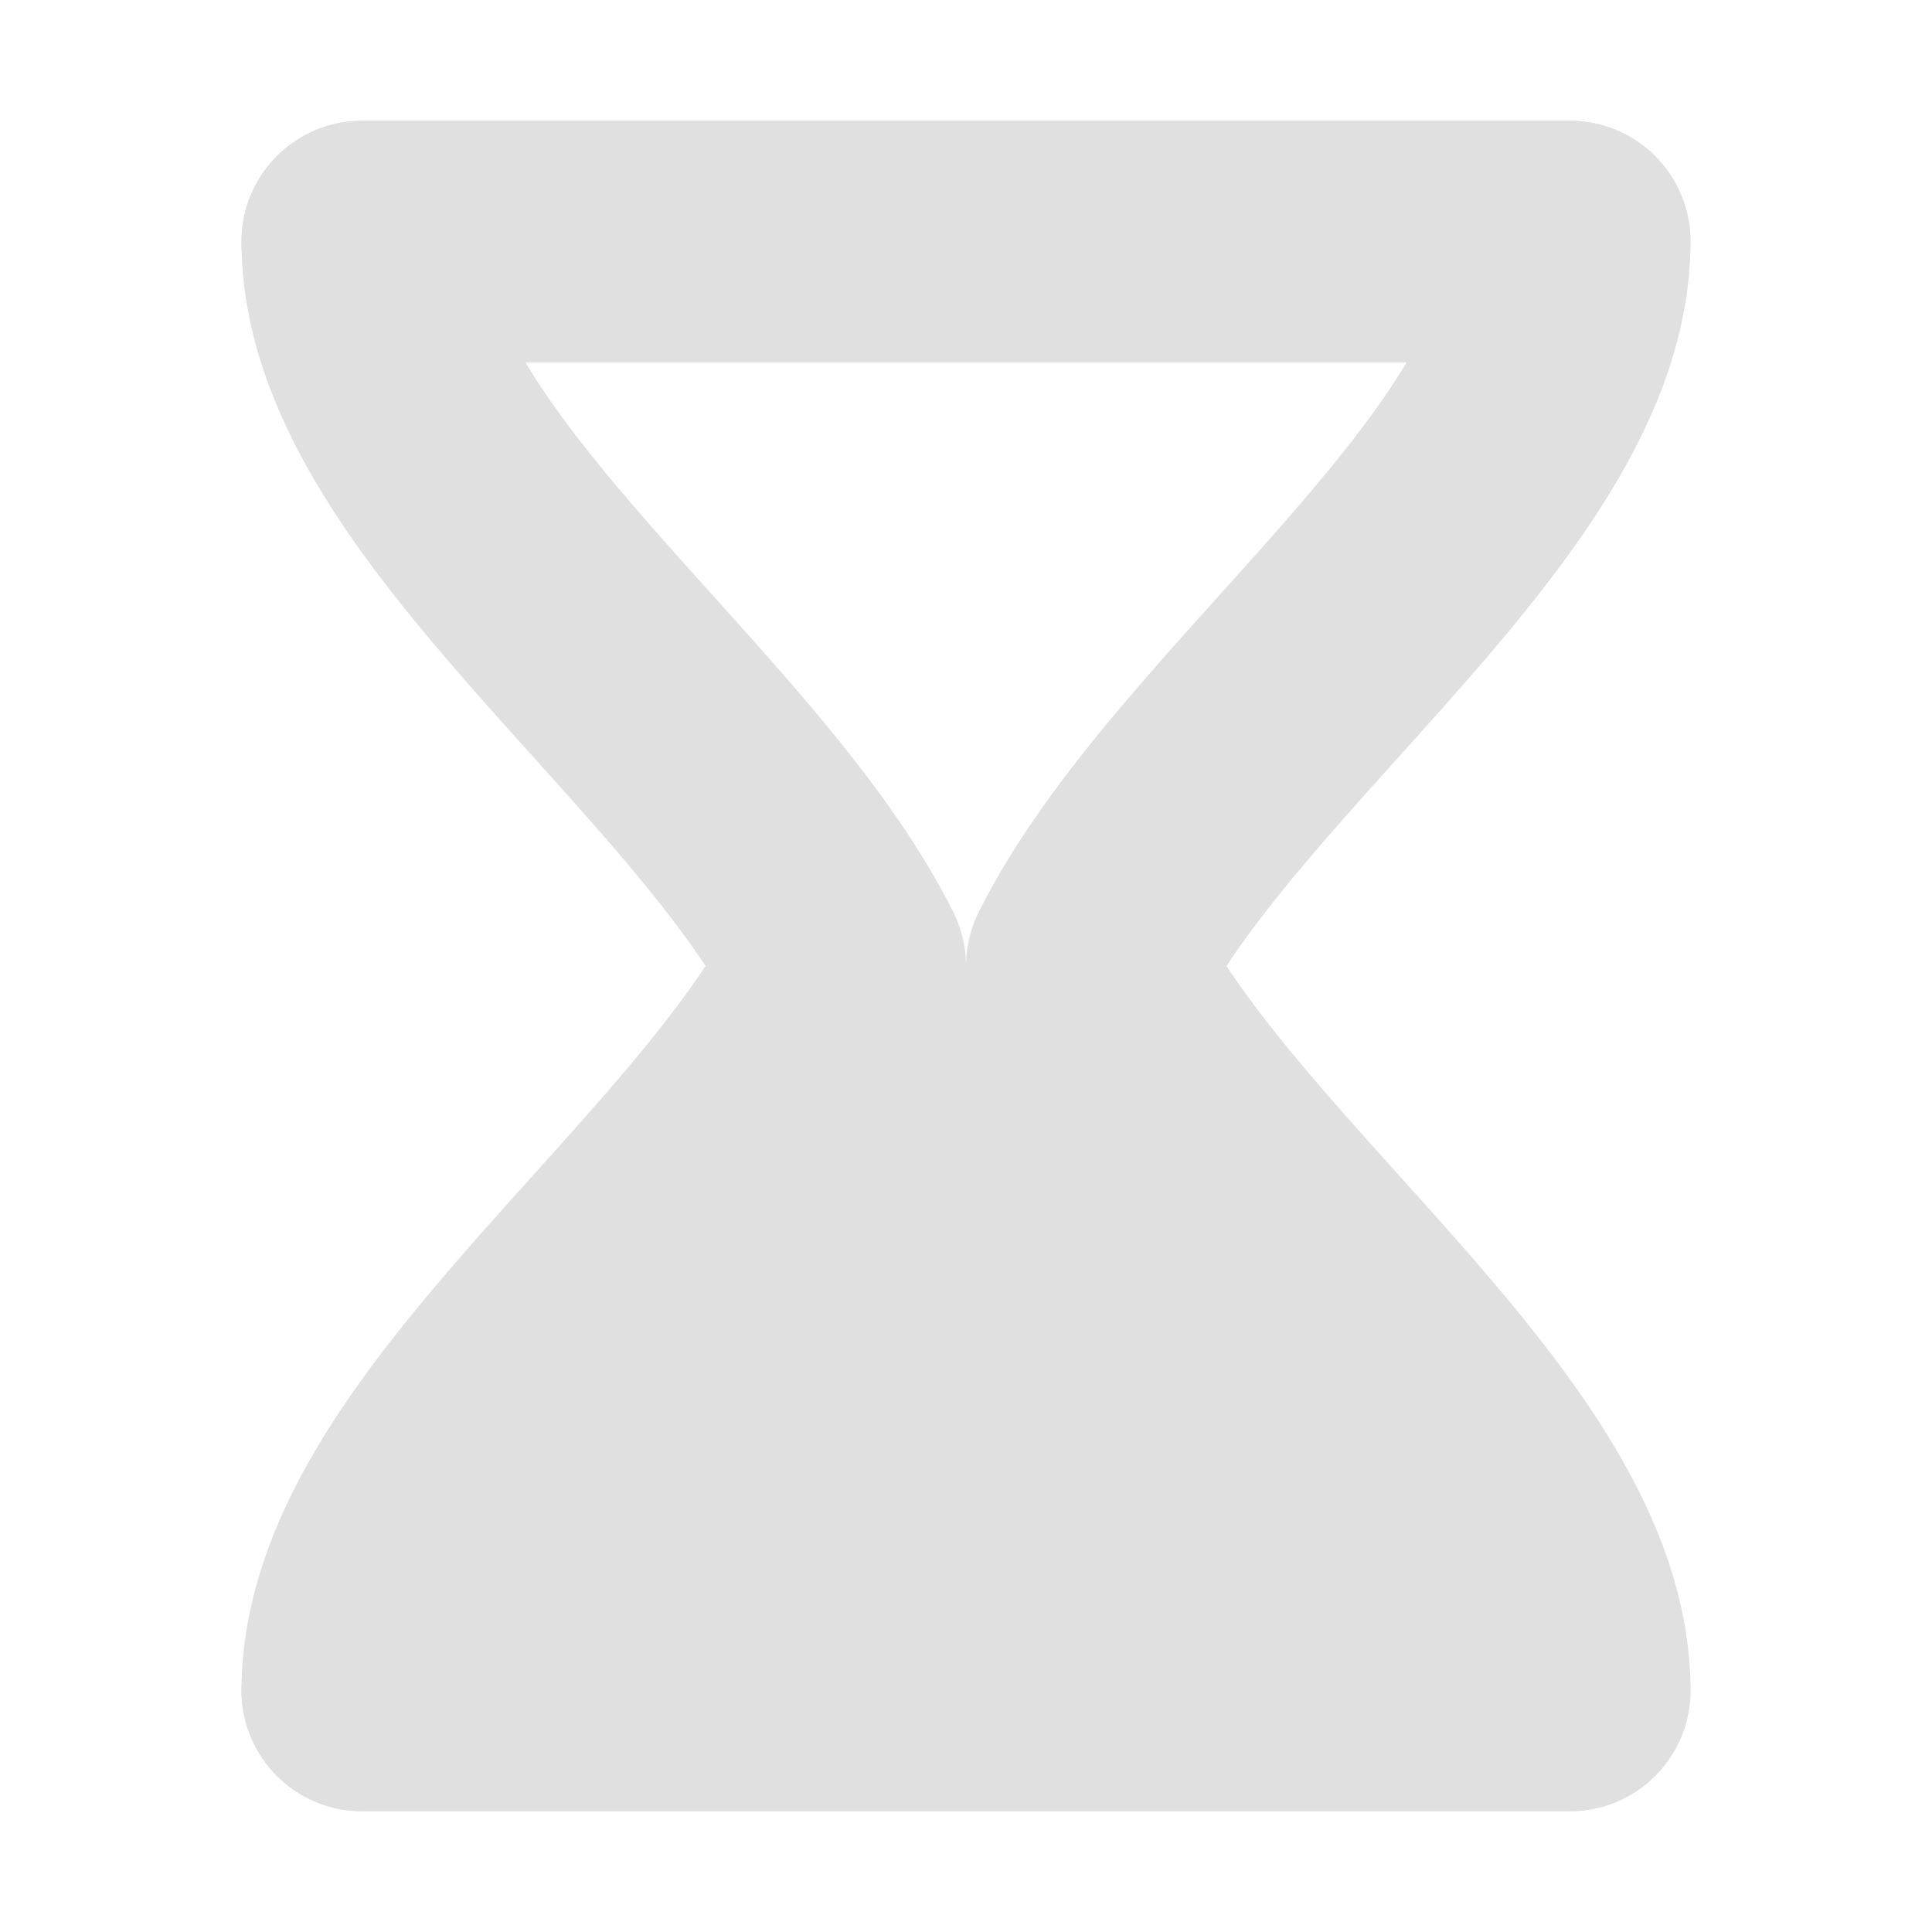
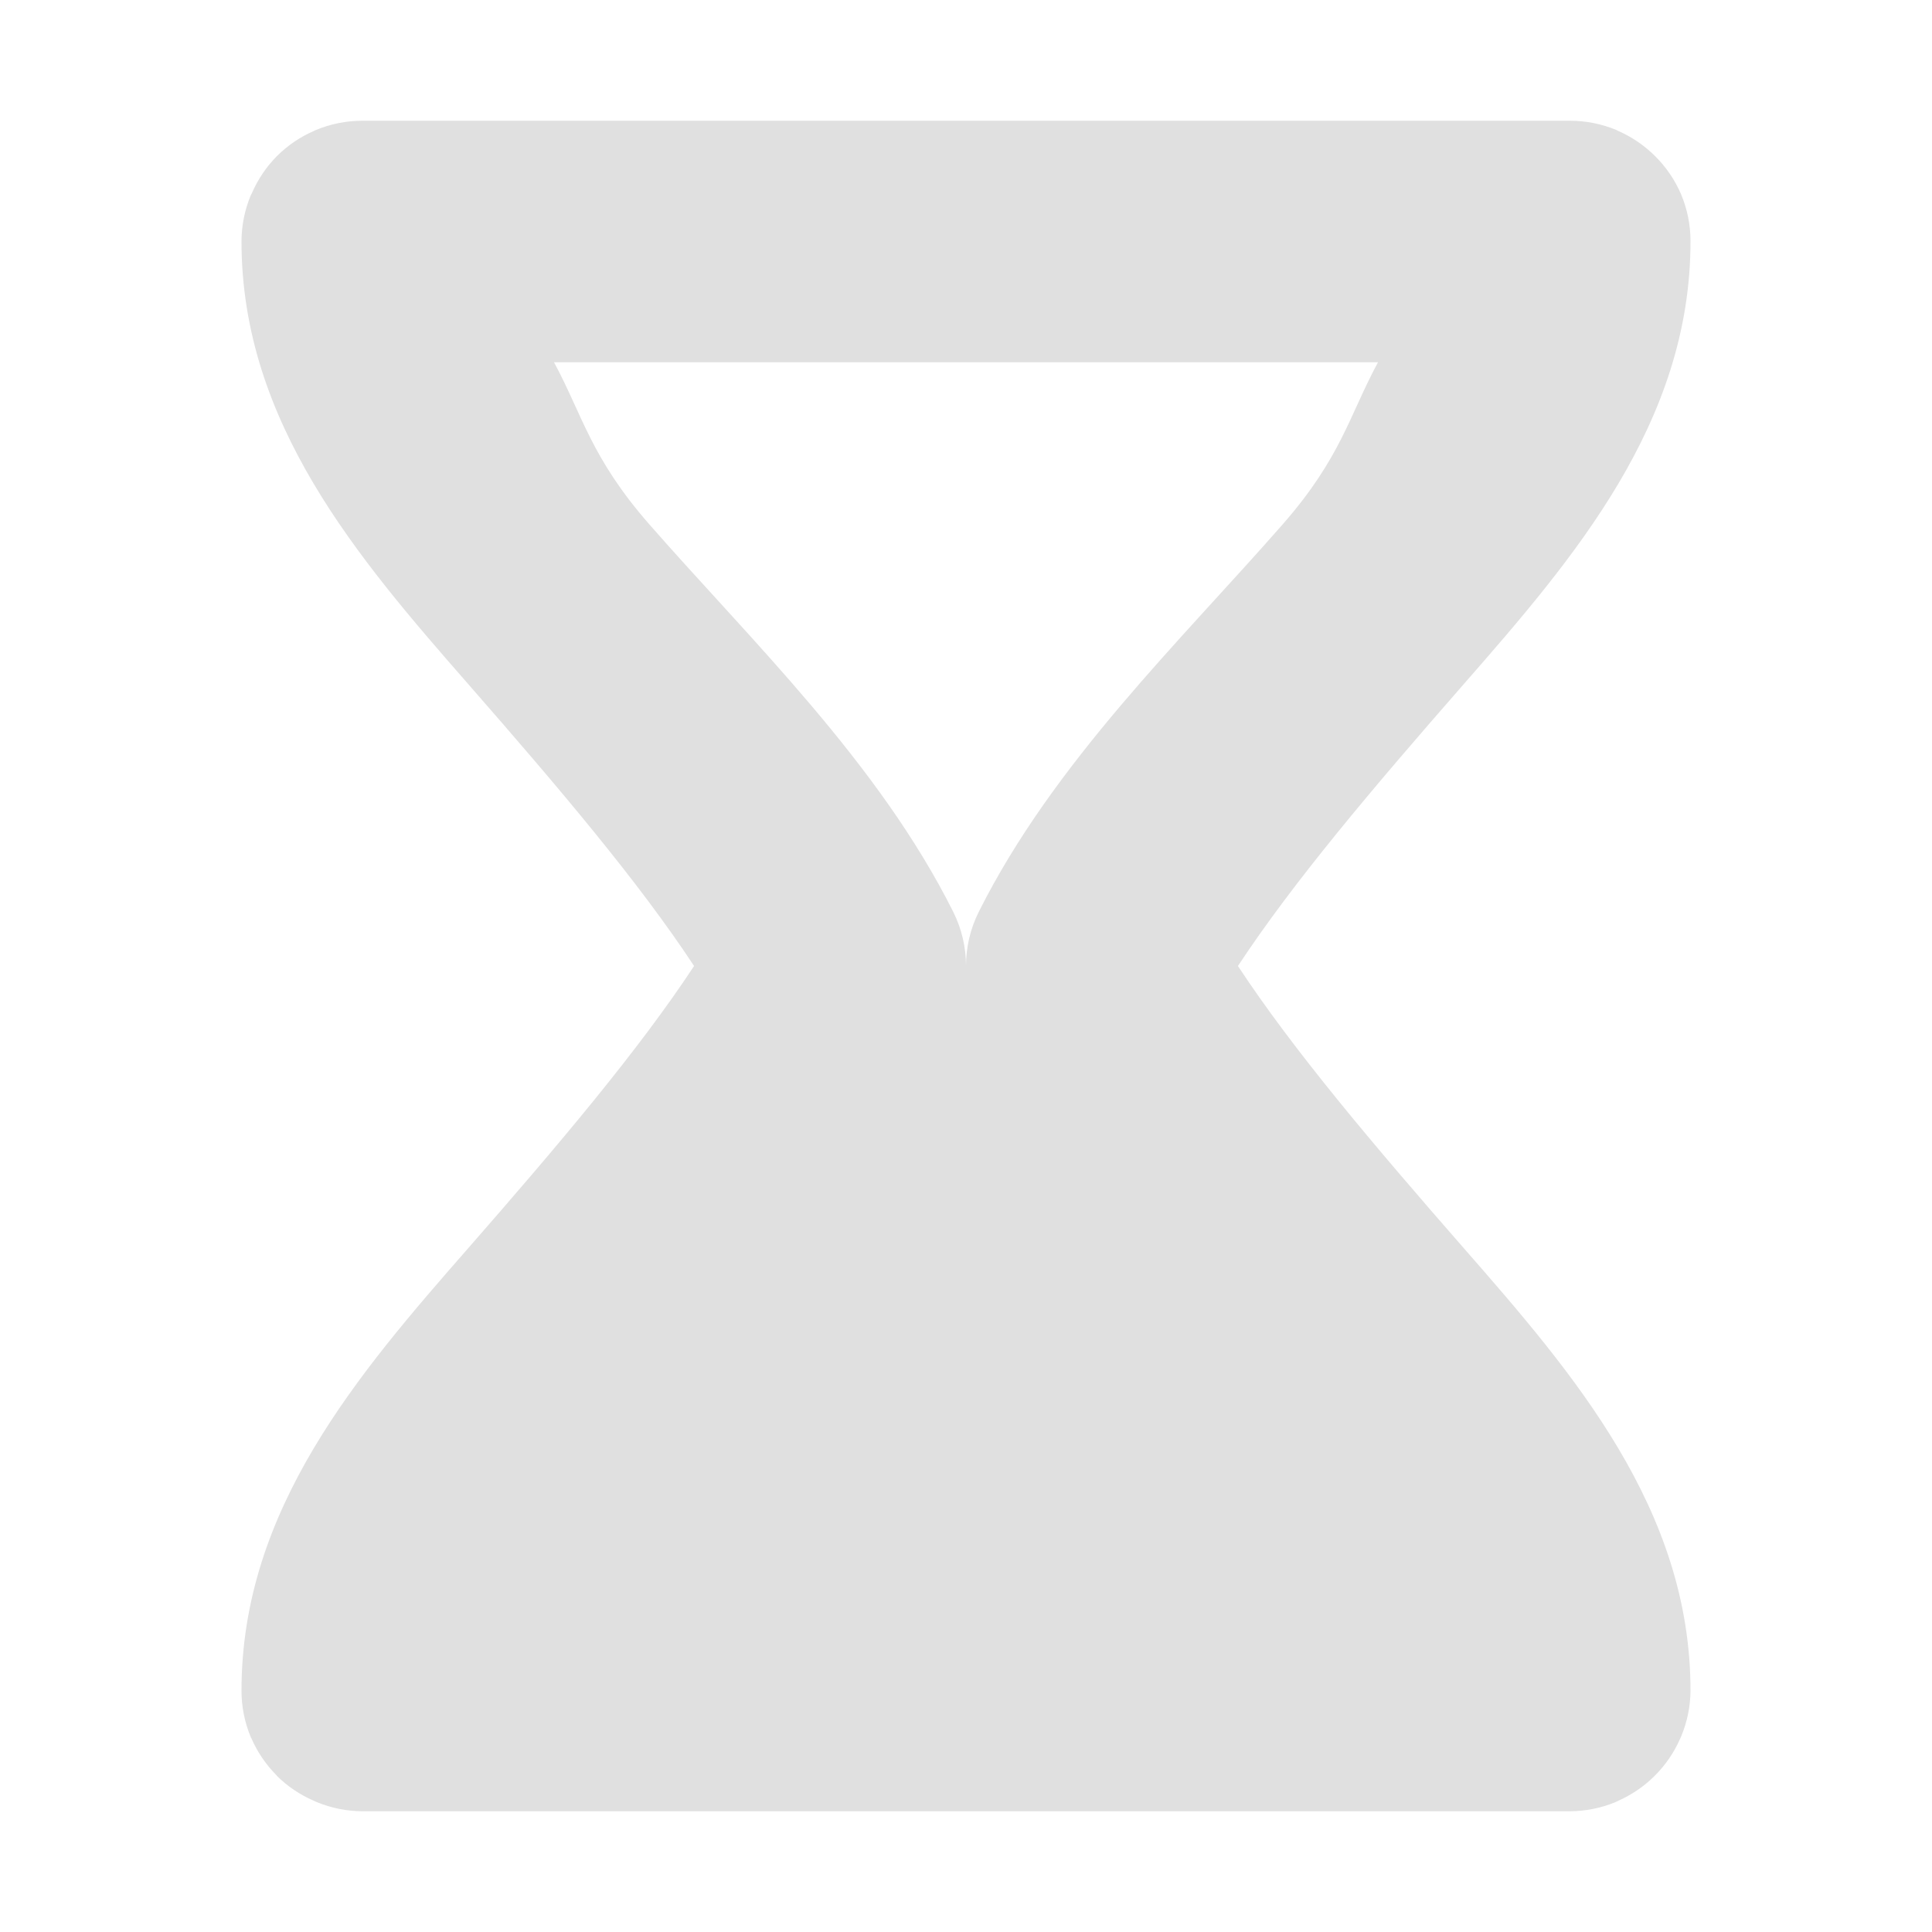
<svg xmlns="http://www.w3.org/2000/svg" width="16" height="16" viewBox="0 0 16 16" id="svg2" version="1.1">
  <defs id="defs4" />
  <g id="layer1" transform="translate(0,-1036.362)">
-     <rect style="fill:#e0e0e0;fill-opacity:1;stroke:none;stroke-width:1.852;stroke-linecap:round;stroke-linejoin:round;stroke-miterlimit:4;stroke-dasharray:none;stroke-opacity:1" id="rect818" width="12" height="2" x="2" y="1037.362" ry="1" />
-     <rect ry="1" y="1049.362" x="2" height="2" width="12" id="rect820" style="fill:#e0e0e0;fill-opacity:1;stroke:none;stroke-width:1.852;stroke-linecap:round;stroke-linejoin:round;stroke-miterlimit:4;stroke-dasharray:none;stroke-opacity:1" />
-     <path style="fill:#e0e0e0;fill-opacity:1;stroke:none;stroke-width:1px;stroke-linecap:butt;stroke-linejoin:miter;stroke-opacity:1" d="m 3,1050.362 h 10 l -3,-6 H 6 Z" id="path838" />
-     <path style="fill:none;stroke:#e0e0e0;stroke-width:2;stroke-linecap:butt;stroke-linejoin:round;stroke-miterlimit:4;stroke-dasharray:none;stroke-opacity:1" d="m 3,1038.362 h 10 c 0,2 -3,4 -4,6 1,2 4,4 4,6 H 3 c 0,-2 3,-4 4,-6 -1,-2 -4,-4 -4,-6 z" id="path840" />
+     <path style="fill:#e0e0e0;fill-opacity:1;stroke:none;stroke-width:1.852;stroke-linecap:round;stroke-linejoin:round;stroke-miterlimit:4;stroke-dasharray:none;stroke-opacity:1" d="M 3 1 A 1 1 0 0 0 2.613 1.078 A 1 1 0 0 0 2.611 1.078 C 2.609 1.079 2.608 1.081 2.605 1.082 A 1 1 0 0 0 2.295 1.291 C 2.294 1.292 2.292 1.294 2.291 1.295 A 1 1 0 0 0 2.086 1.6 C 2.083 1.606 2.079 1.612 2.076 1.619 A 1 1 0 0 0 2 2 C 2 3.5 2.967 4.625 3.873 5.66 C 4.634 6.53 5.289 7.303 5.748 8 C 5.289 8.697 4.634 9.472 3.873 10.342 C 2.967 11.377 2 12.5 2 14 A 1 1 0 0 0 2.078 14.389 C 2.078 14.389 2.078 14.391 2.078 14.391 C 2.079 14.393 2.081 14.394 2.082 14.396 A 1 1 0 0 0 2.291 14.703 C 2.292 14.704 2.294 14.708 2.295 14.709 A 1 1 0 0 0 2.596 14.912 C 2.605 14.916 2.614 14.92 2.623 14.924 A 1 1 0 0 0 3 15 L 13 15 A 1 1 0 0 0 13.375 14.926 C 13.385 14.922 13.394 14.917 13.404 14.912 A 1 1 0 0 0 13.697 14.713 C 13.702 14.708 13.706 14.704 13.711 14.699 A 1 1 0 0 0 13.912 14.404 C 13.916 14.395 13.92 14.386 13.924 14.377 A 1 1 0 0 0 14 14 C 14 12.5 13.033 11.377 12.127 10.342 C 11.366 9.472 10.711 8.697 10.252 8 C 10.711 7.303 11.366 6.53 12.127 5.66 C 13.033 4.625 14 3.5 14 2 A 1 1 0 0 0 13.922 1.609 A 1 1 0 0 0 13.707 1.293 A 1 1 0 0 0 13.396 1.082 A 1 1 0 0 0 13.385 1.076 A 1 1 0 0 0 13 1 L 3 1 z M 4.588 3 L 11.412 3 C 11.174 3.441 11.107 3.789 10.623 4.342 C 9.779 5.306 8.725 6.314 8.105 7.553 A 1 1 0 0 0 8 8 A 1 1 0 0 0 7.895 7.553 C 7.275 6.314 6.221 5.306 5.377 4.342 C 4.893 3.789 4.826 3.441 4.588 3 z " transform="translate(0,1036.362)" id="rect818" />
  </g>
</svg>
